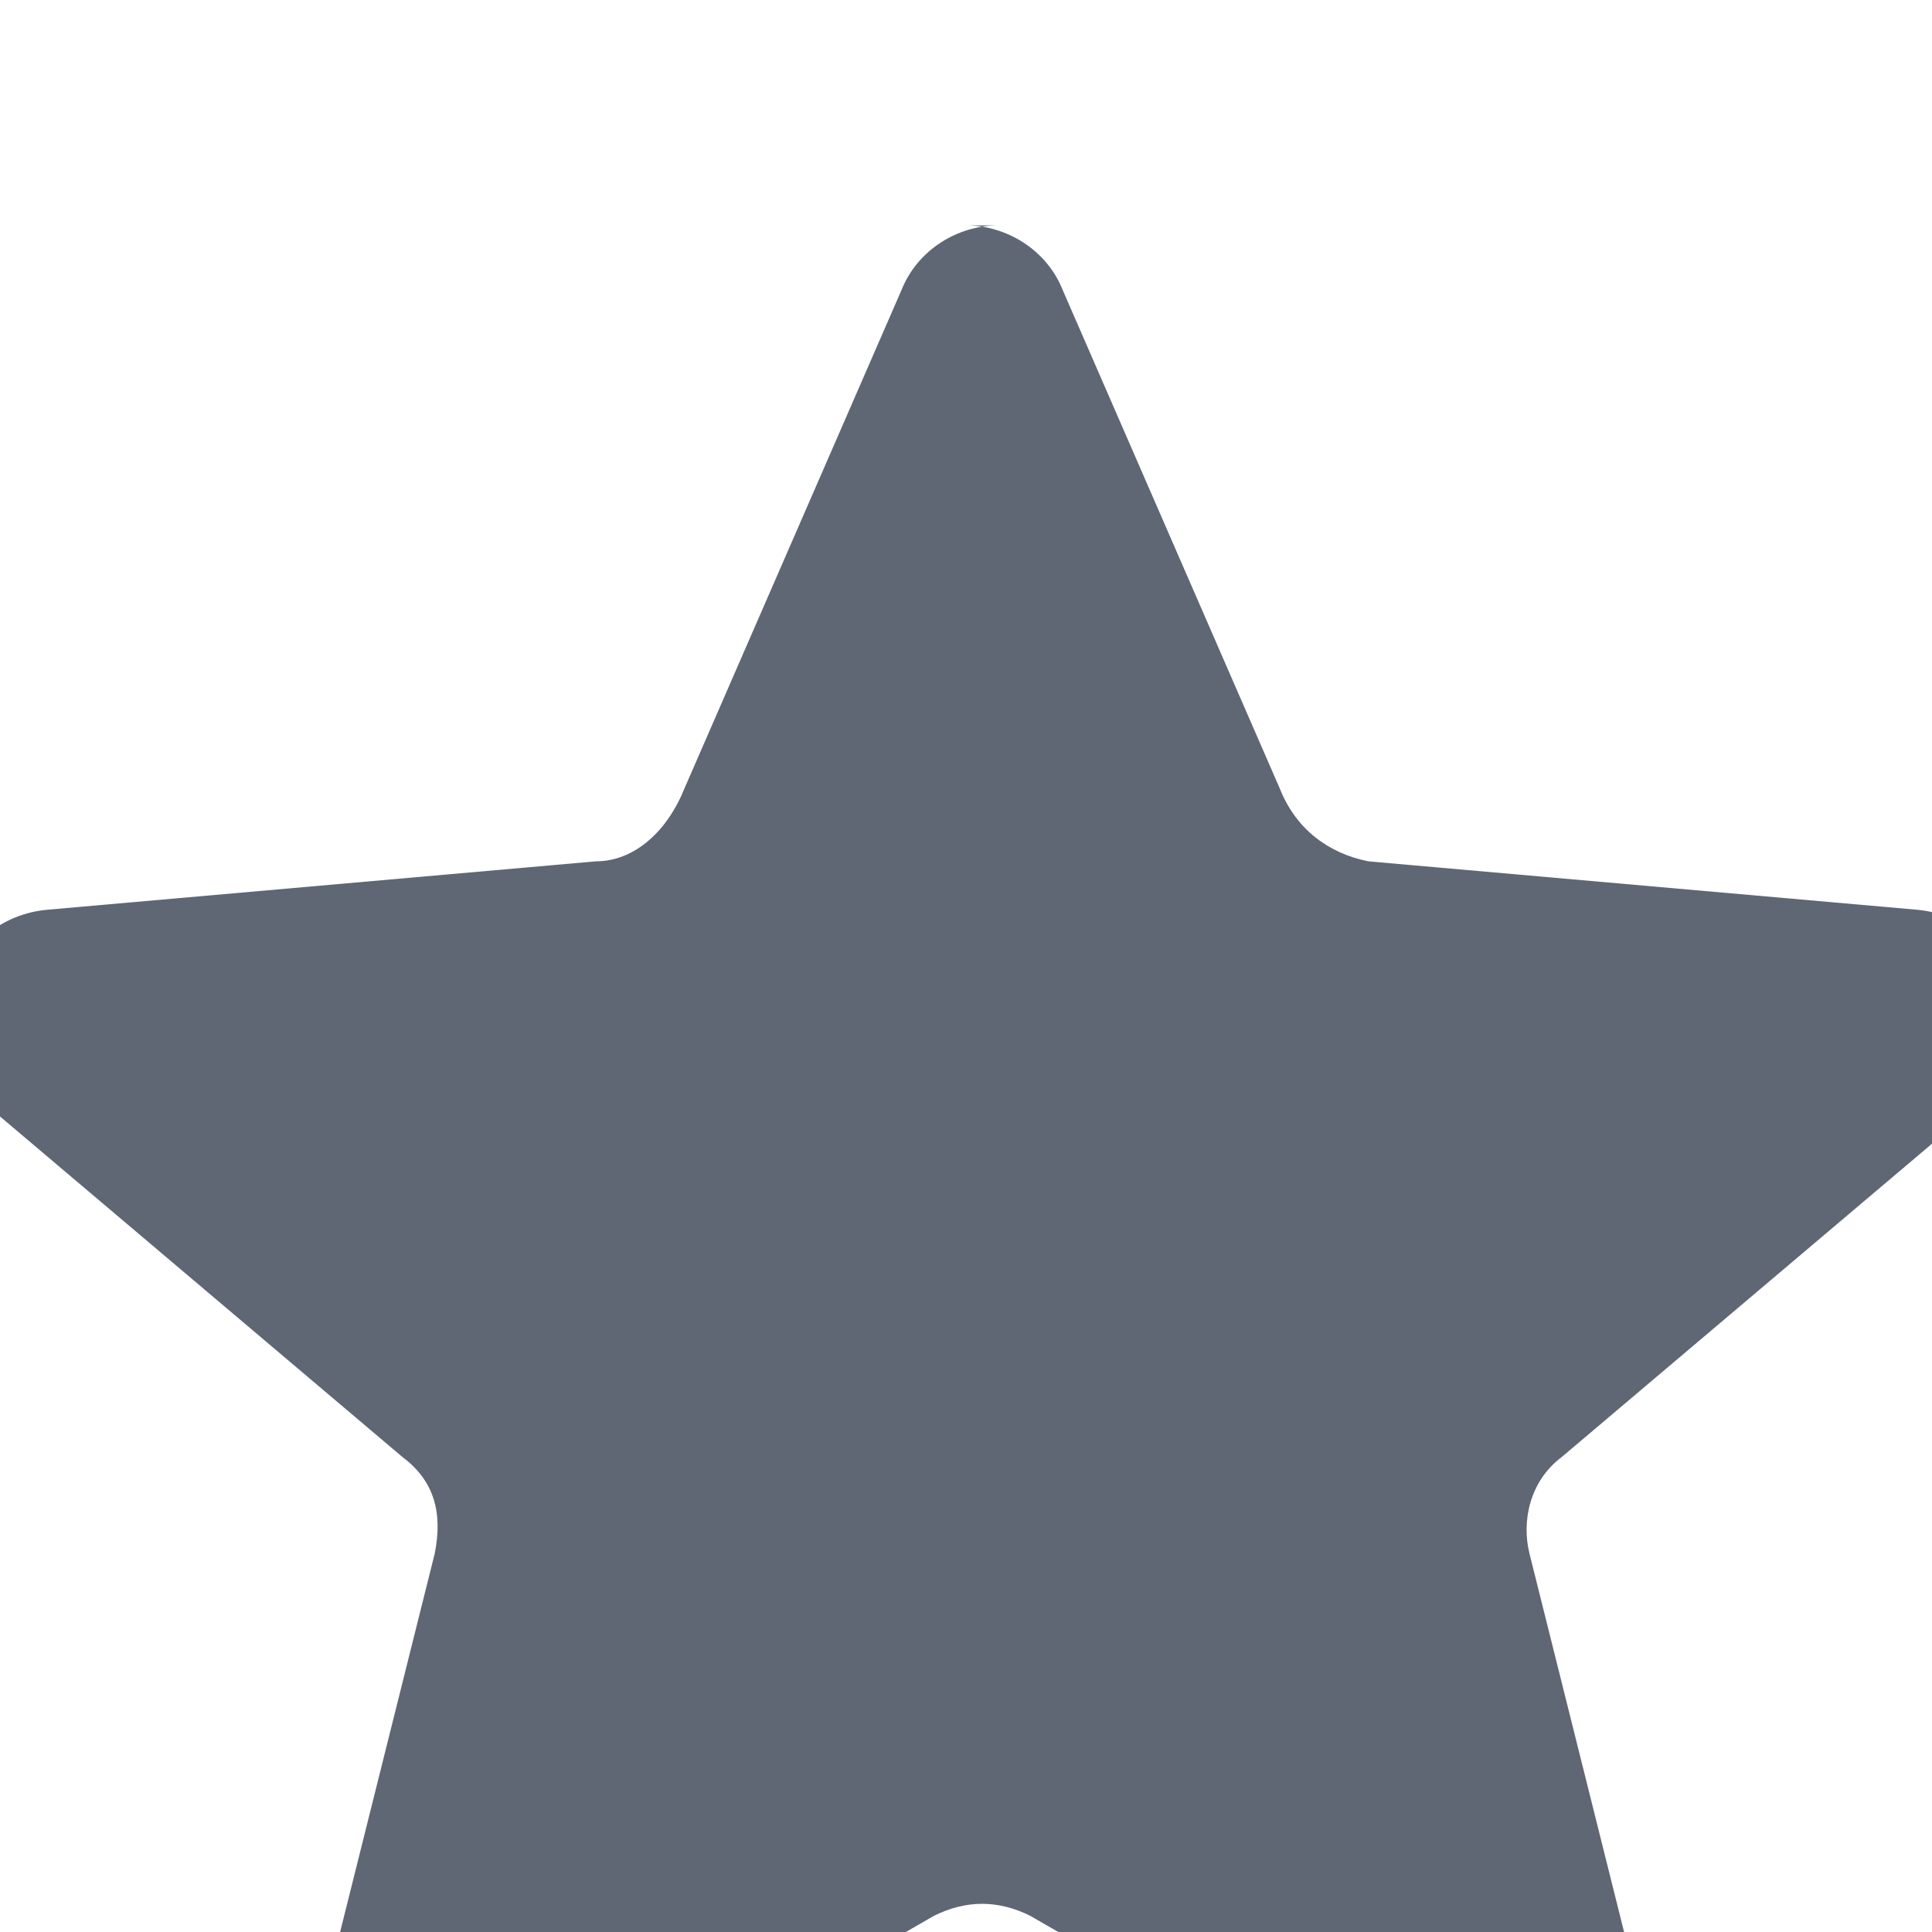
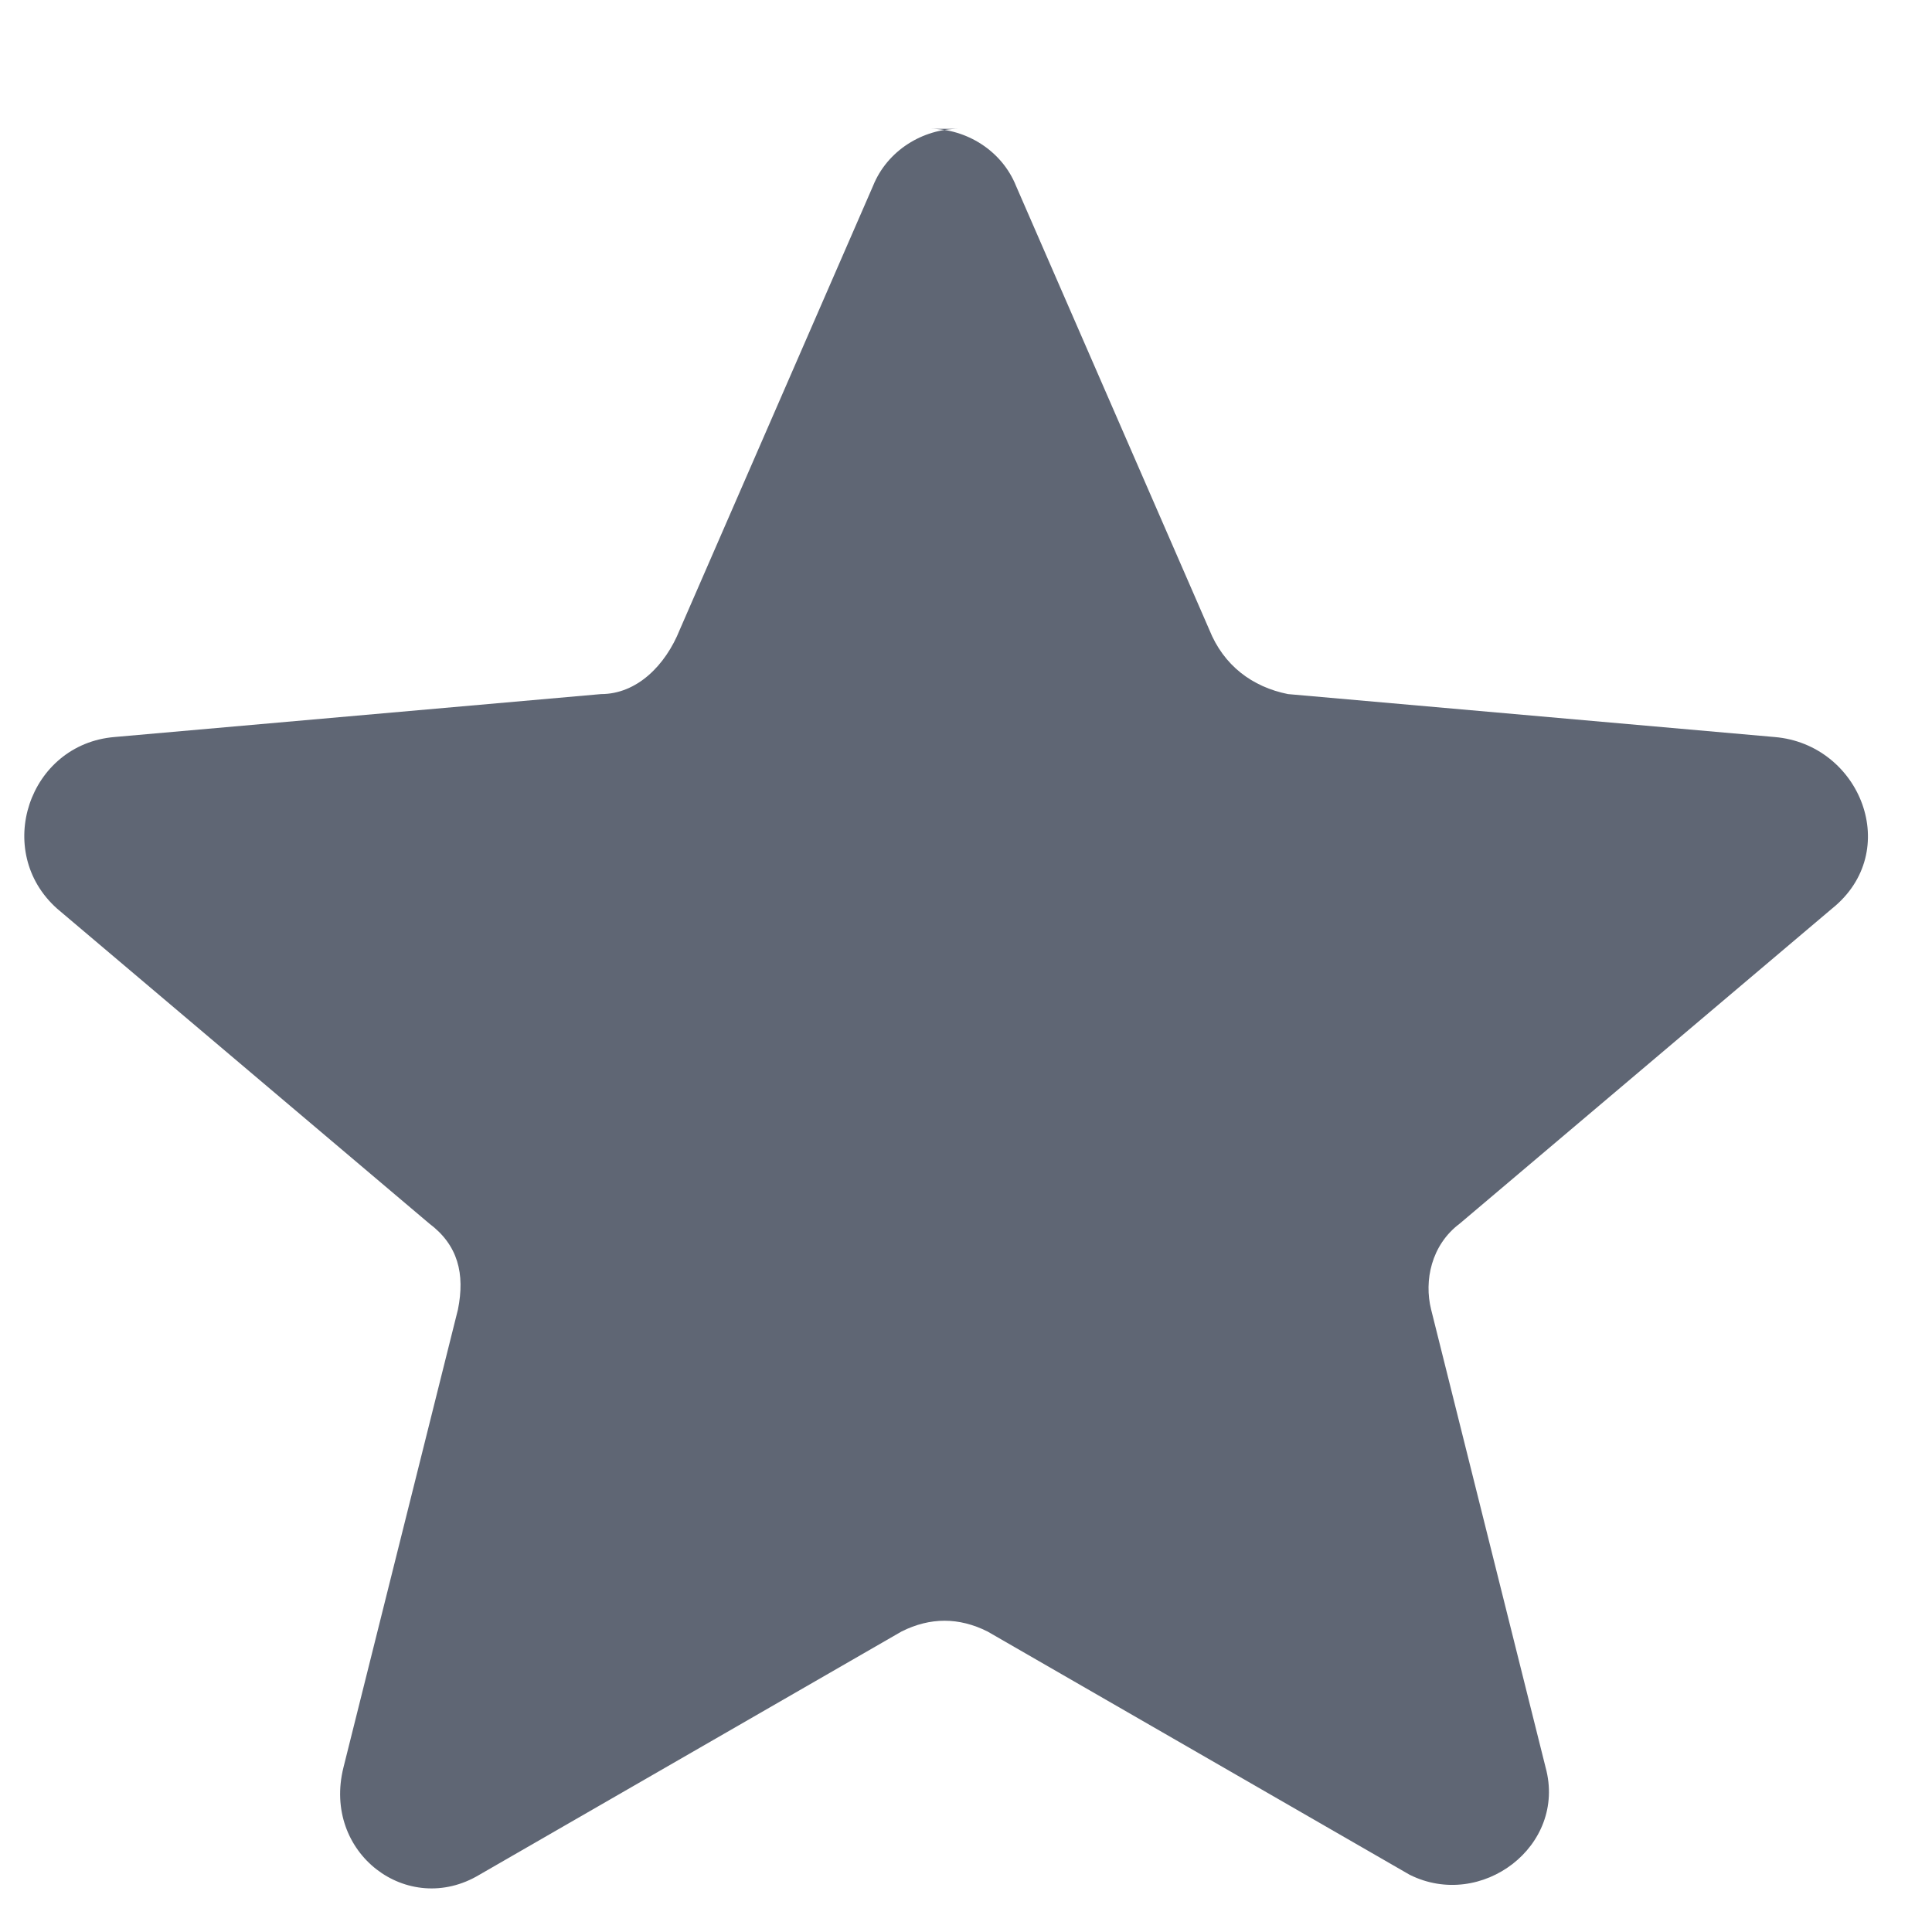
- <svg xmlns="http://www.w3.org/2000/svg" viewBox="0 0 24 24" fill="none">
+ <svg xmlns="http://www.w3.org/2000/svg" viewBox="-1 1 27 27" fill="none">
  <path d="M12 2.8c.5 0 1 .3 1.2.8l2.7 6.2c.2.5.6.8 1.1.9l6.8.6c1.2.1 1.8 1.6.8 2.4l-5.2 4.4c-.4.3-.5.8-.4 1.2l1.6 6.4c.3 1.1-.9 2-1.9 1.5l-5.9-3.4c-.4-.2-.8-.2-1.2 0l-5.9 3.4c-1 .6-2.2-.3-1.9-1.5l1.6-6.4c.1-.5 0-.9-.4-1.2l-5.2-4.4c-.9-.8-.4-2.3.8-2.4l6.8-.6c.5 0 .9-.4 1.1-.9l2.7-6.2c.2-.5.7-.8 1.2-.8Z" fill="#5F6674" />
</svg>
